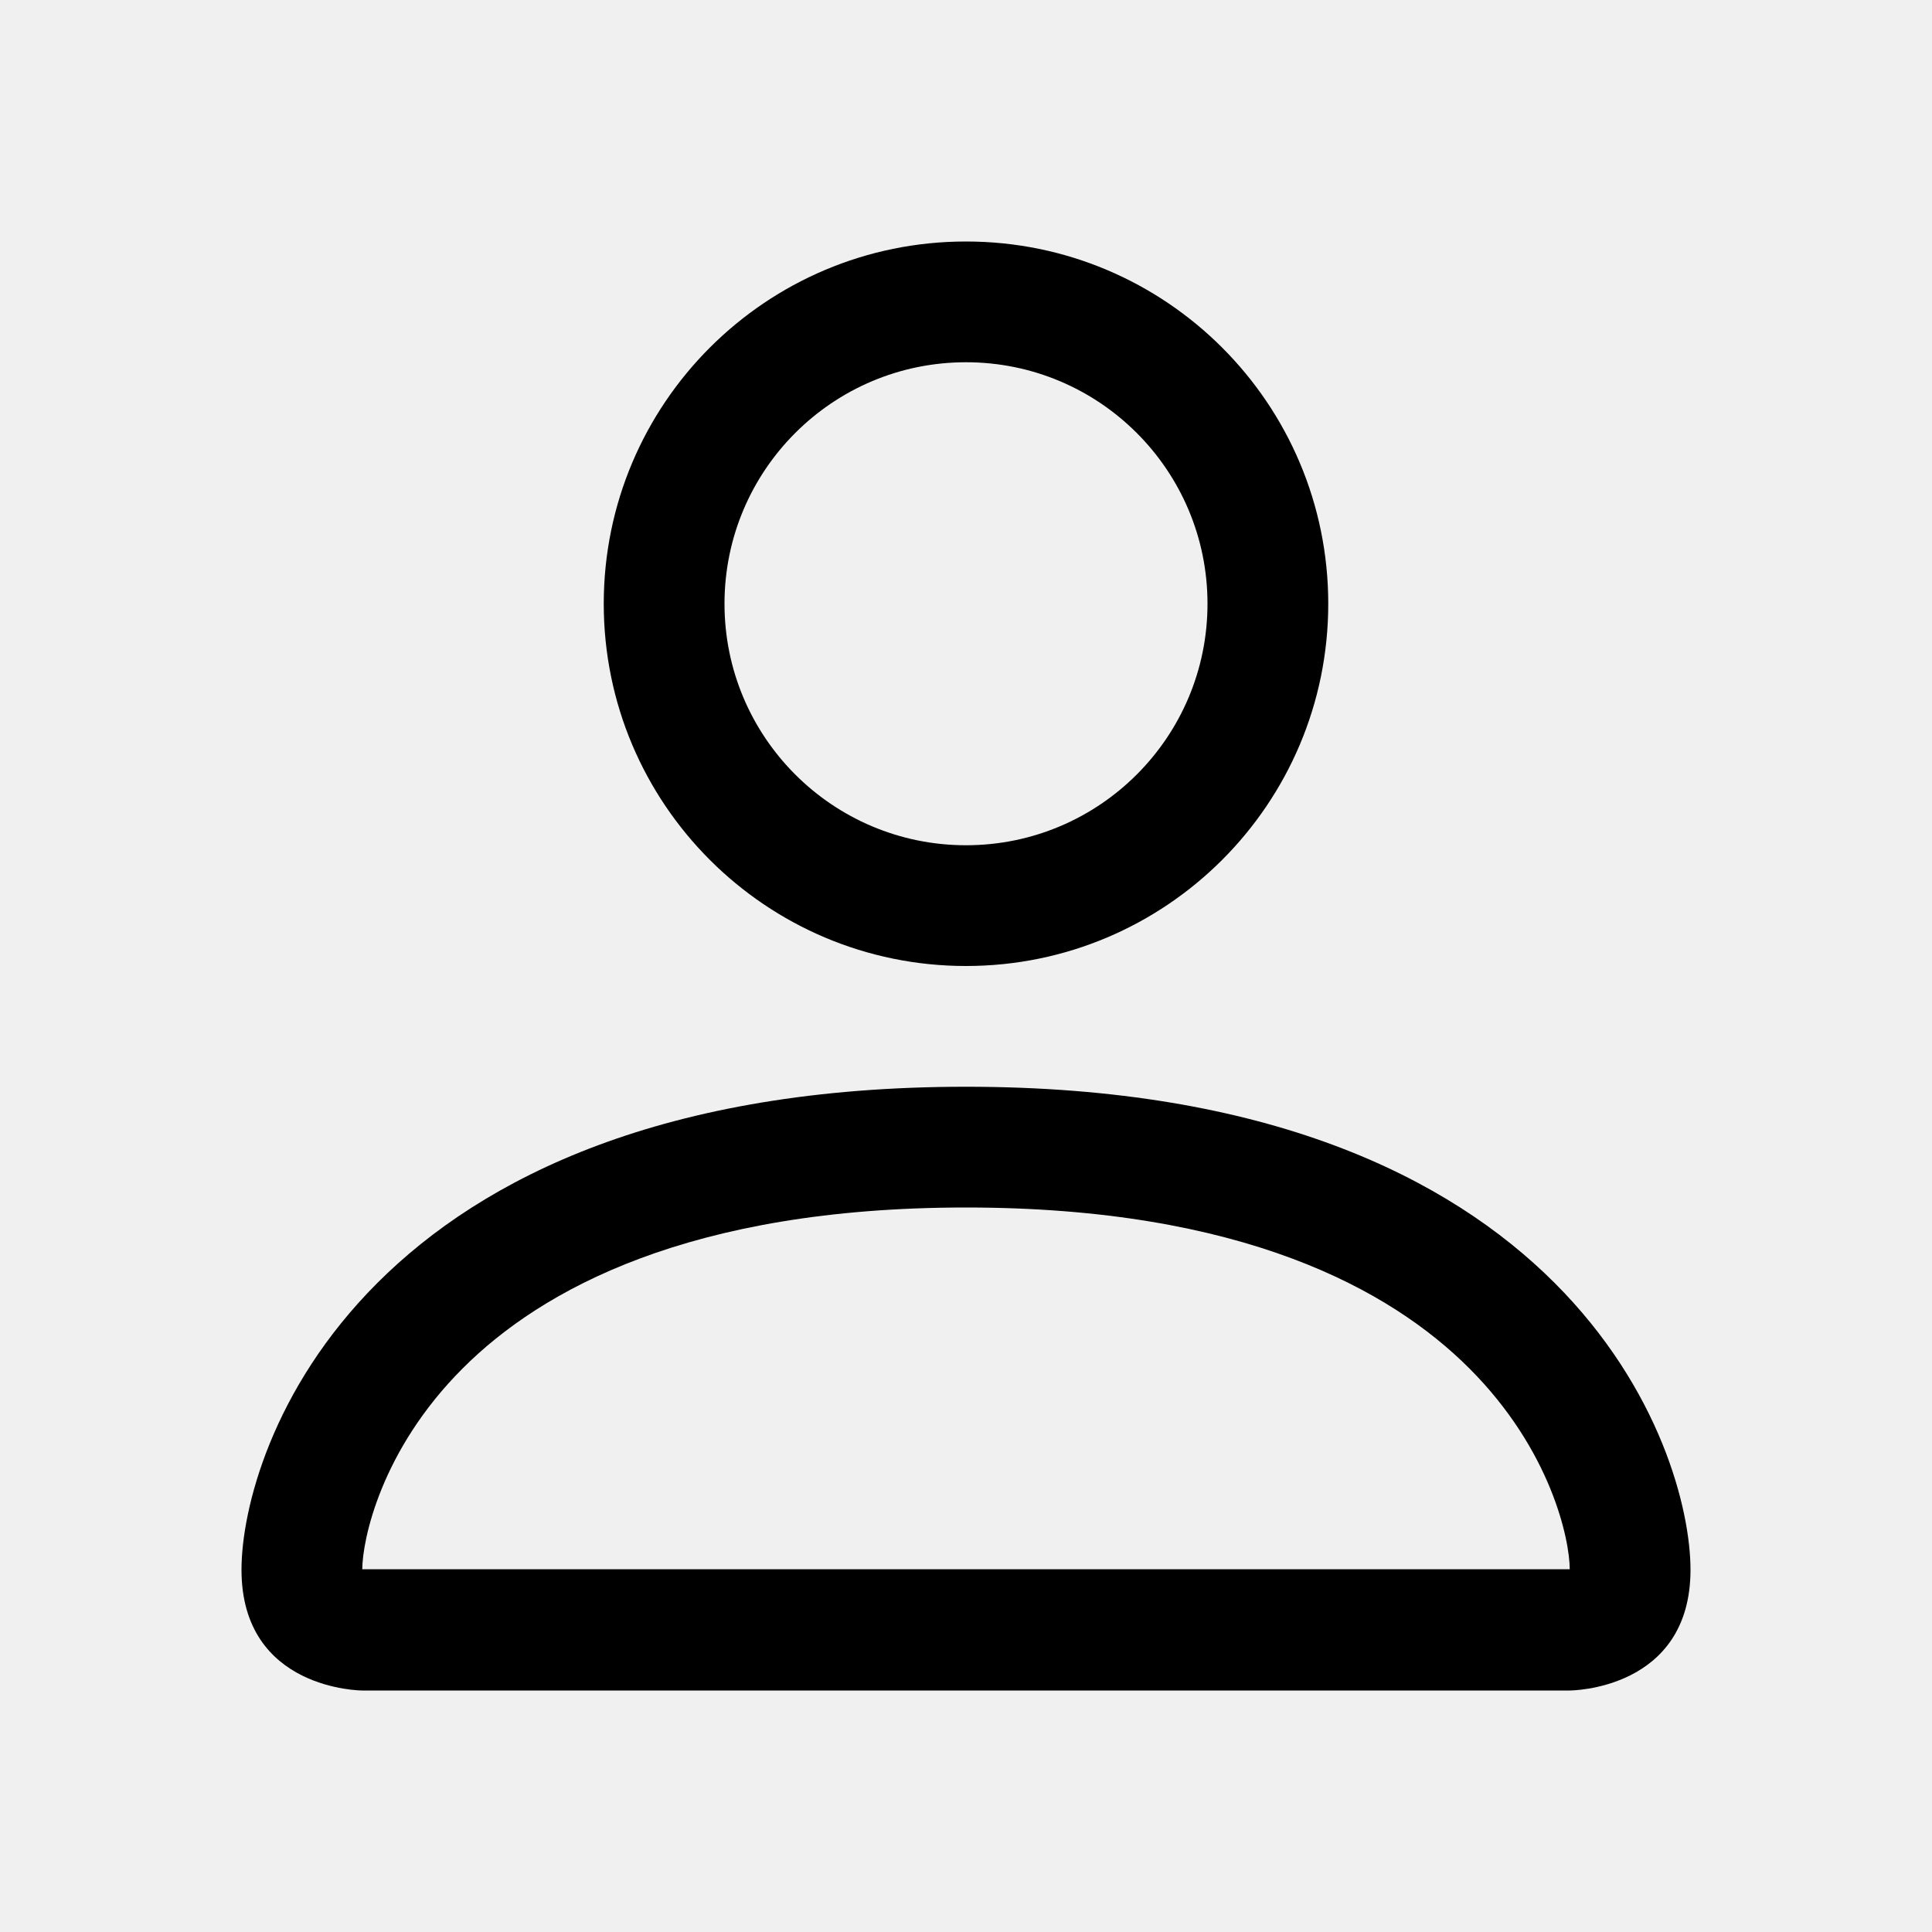
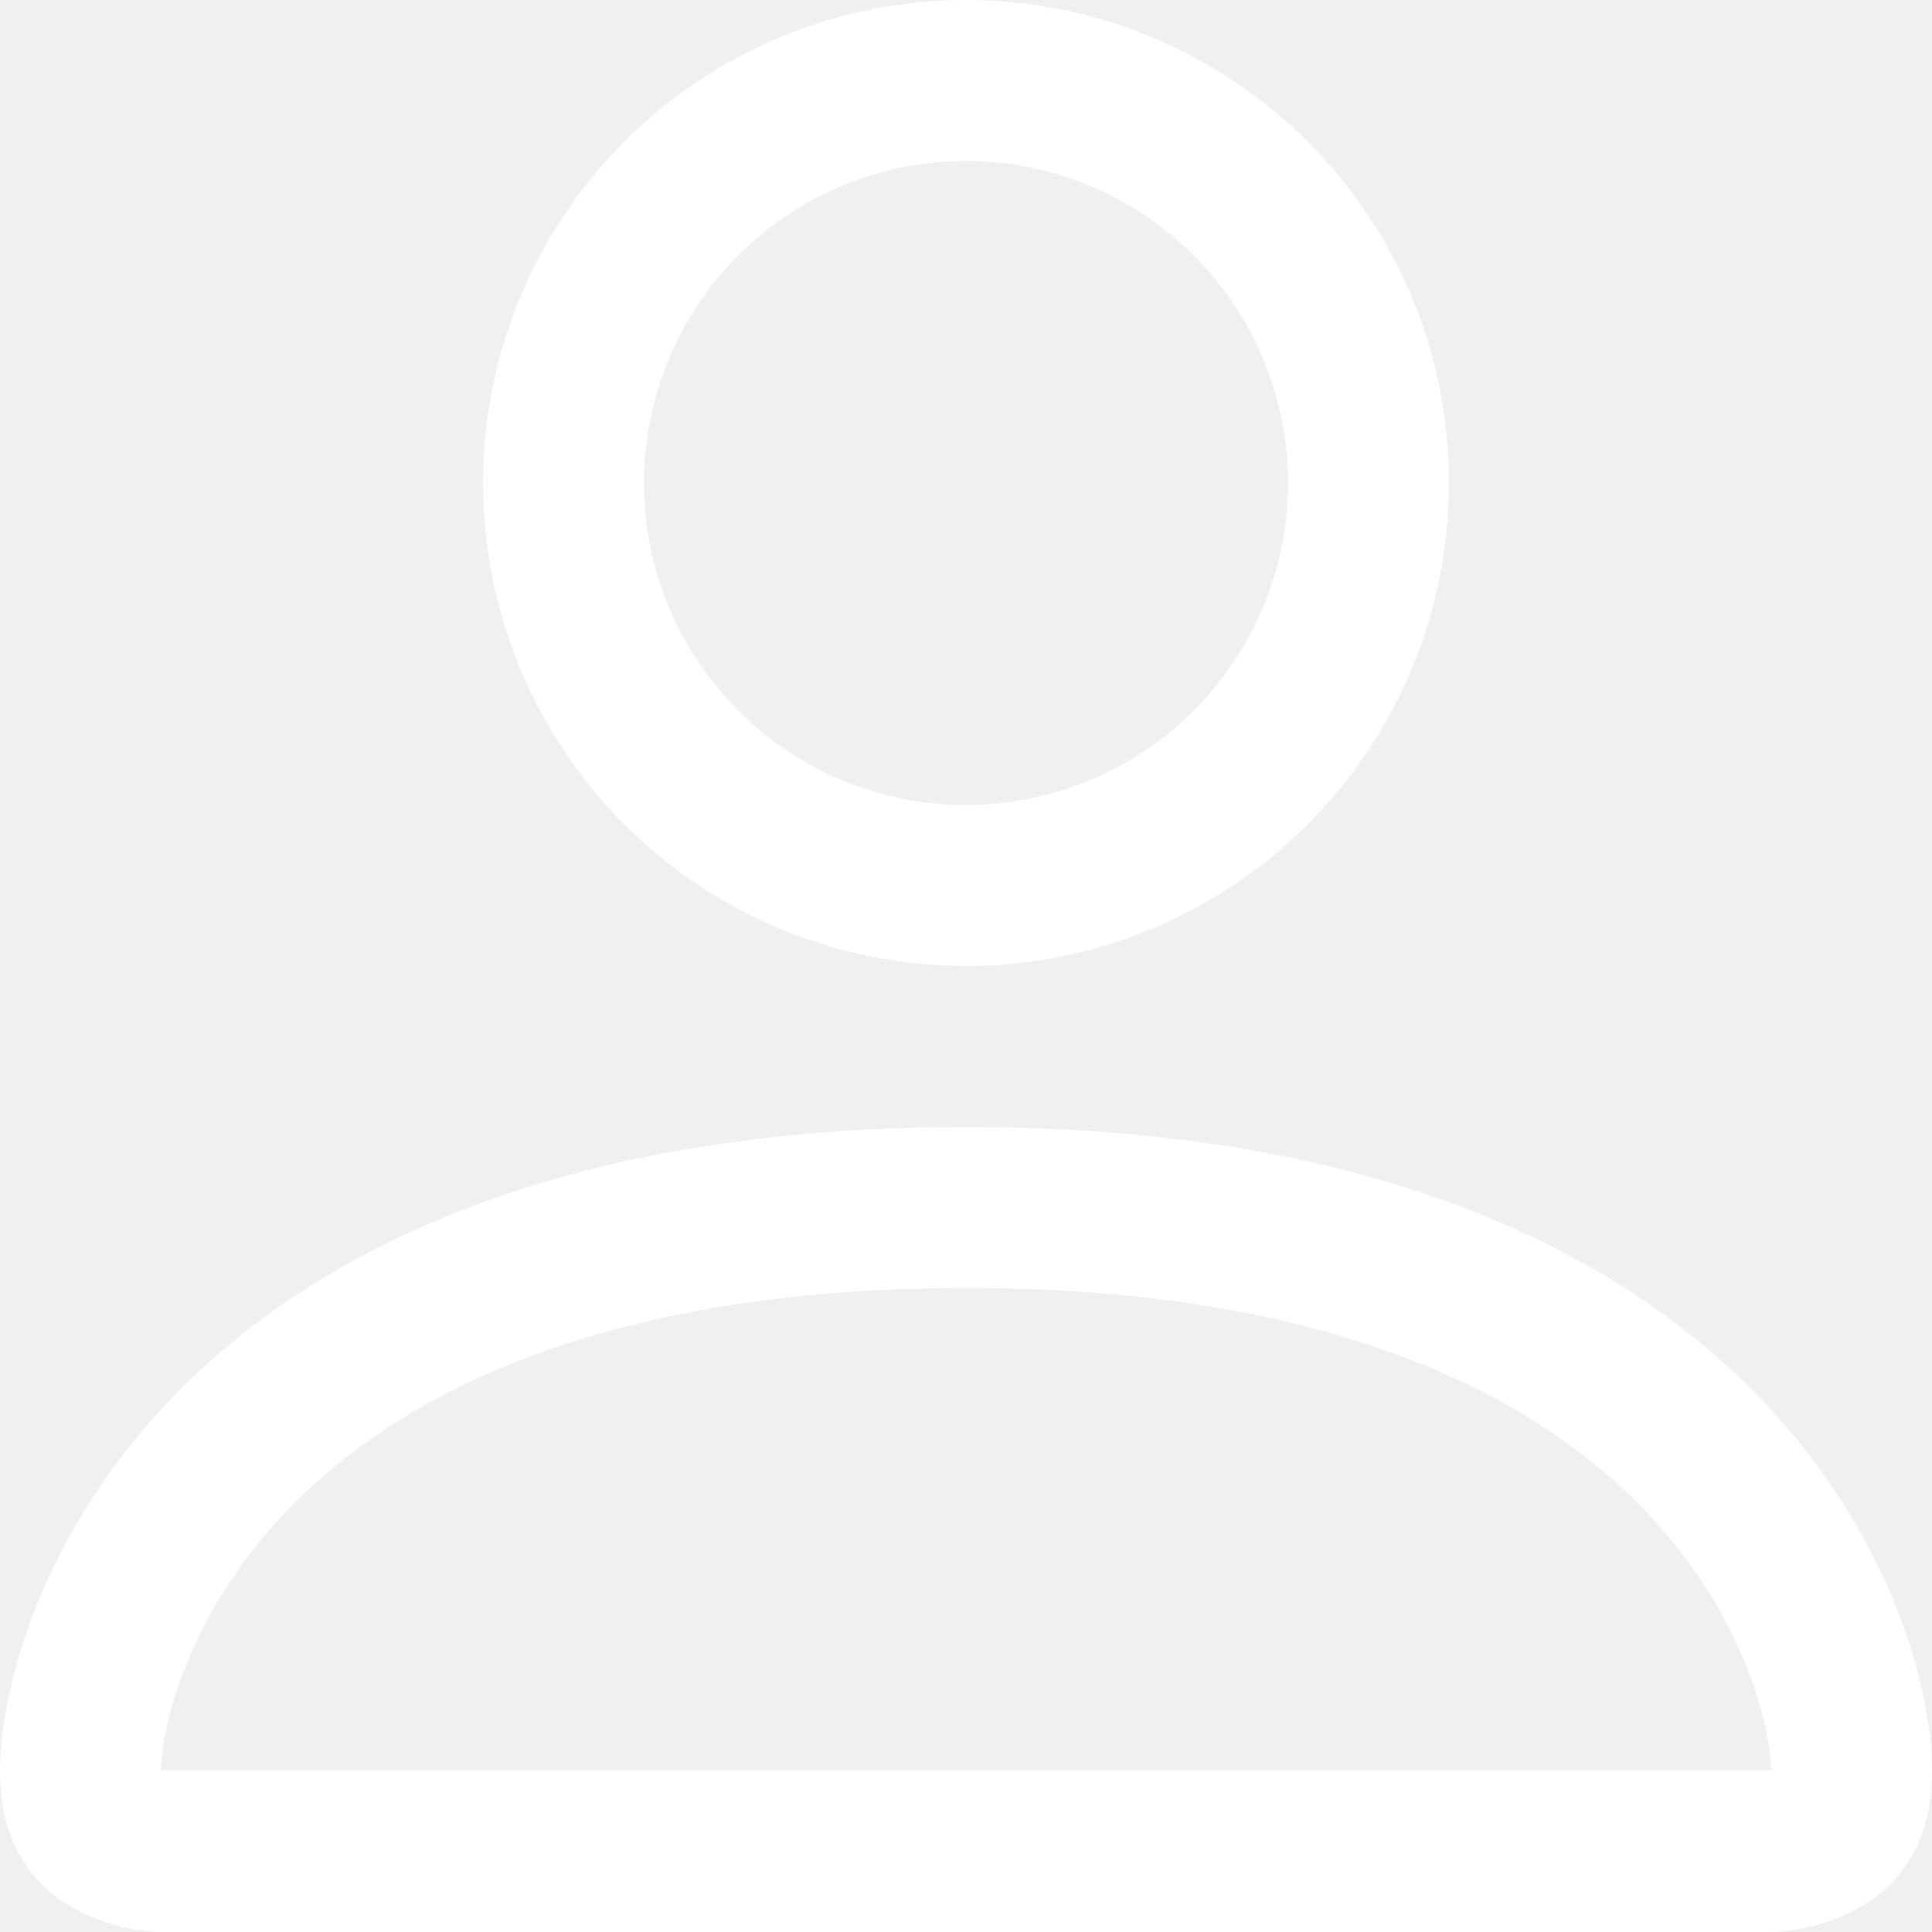
- <svg xmlns="http://www.w3.org/2000/svg" width="16" height="16" fill="currentColor" class="bi bi-person" viewBox="0 0 16 16">
-   <path d="M8 8a3 3 0 1 0 0-6 3 3 0 0 0 0 6m2-3a2 2 0 1 1-4 0 2 2 0 0 1 4 0m4 8c0 1-1 1-1 1H3s-1 0-1-1 1-4 6-4 6 3 6 4m-1-.004c-.001-.246-.154-.986-.832-1.664C11.516 10.68 10.289 10 8 10s-3.516.68-4.168 1.332c-.678.678-.83 1.418-.832 1.664z" />
+ <svg xmlns="http://www.w3.org/2000/svg" width="24" height="24" viewBox="0 0 24 24" fill="none">
+   <path d="M12 12C13.591 12 15.117 11.368 16.243 10.243C17.368 9.117 18 7.591 18 6C18 4.409 17.368 2.883 16.243 1.757C15.117 0.632 13.591 0 12 0C10.409 0 8.883 0.632 7.757 1.757C6.632 2.883 6 4.409 6 6C6 7.591 6.632 9.117 7.757 10.243C8.883 11.368 10.409 12 12 12ZM16 6C16 7.061 15.579 8.078 14.828 8.828C14.078 9.579 13.061 10 12 10C10.939 10 9.922 9.579 9.172 8.828C8.421 8.078 8 7.061 8 6C8 4.939 8.421 3.922 9.172 3.172C9.922 2.421 10.939 2 12 2C13.061 2 14.078 2.421 14.828 3.172C15.579 3.922 16 4.939 16 6ZM24 22C24 24 22 24 22 24H2C2 24 0 24 0 22C0 20 2 14 12 14C22 14 24 20 24 22ZM22 21.992C21.998 21.5 21.692 20.02 20.336 18.664C19.032 17.36 16.578 16 12 16C7.422 16 4.968 17.36 3.664 18.664C2.308 20.02 2.004 21.5 2 21.992H22Z" fill="white" />
</svg>
